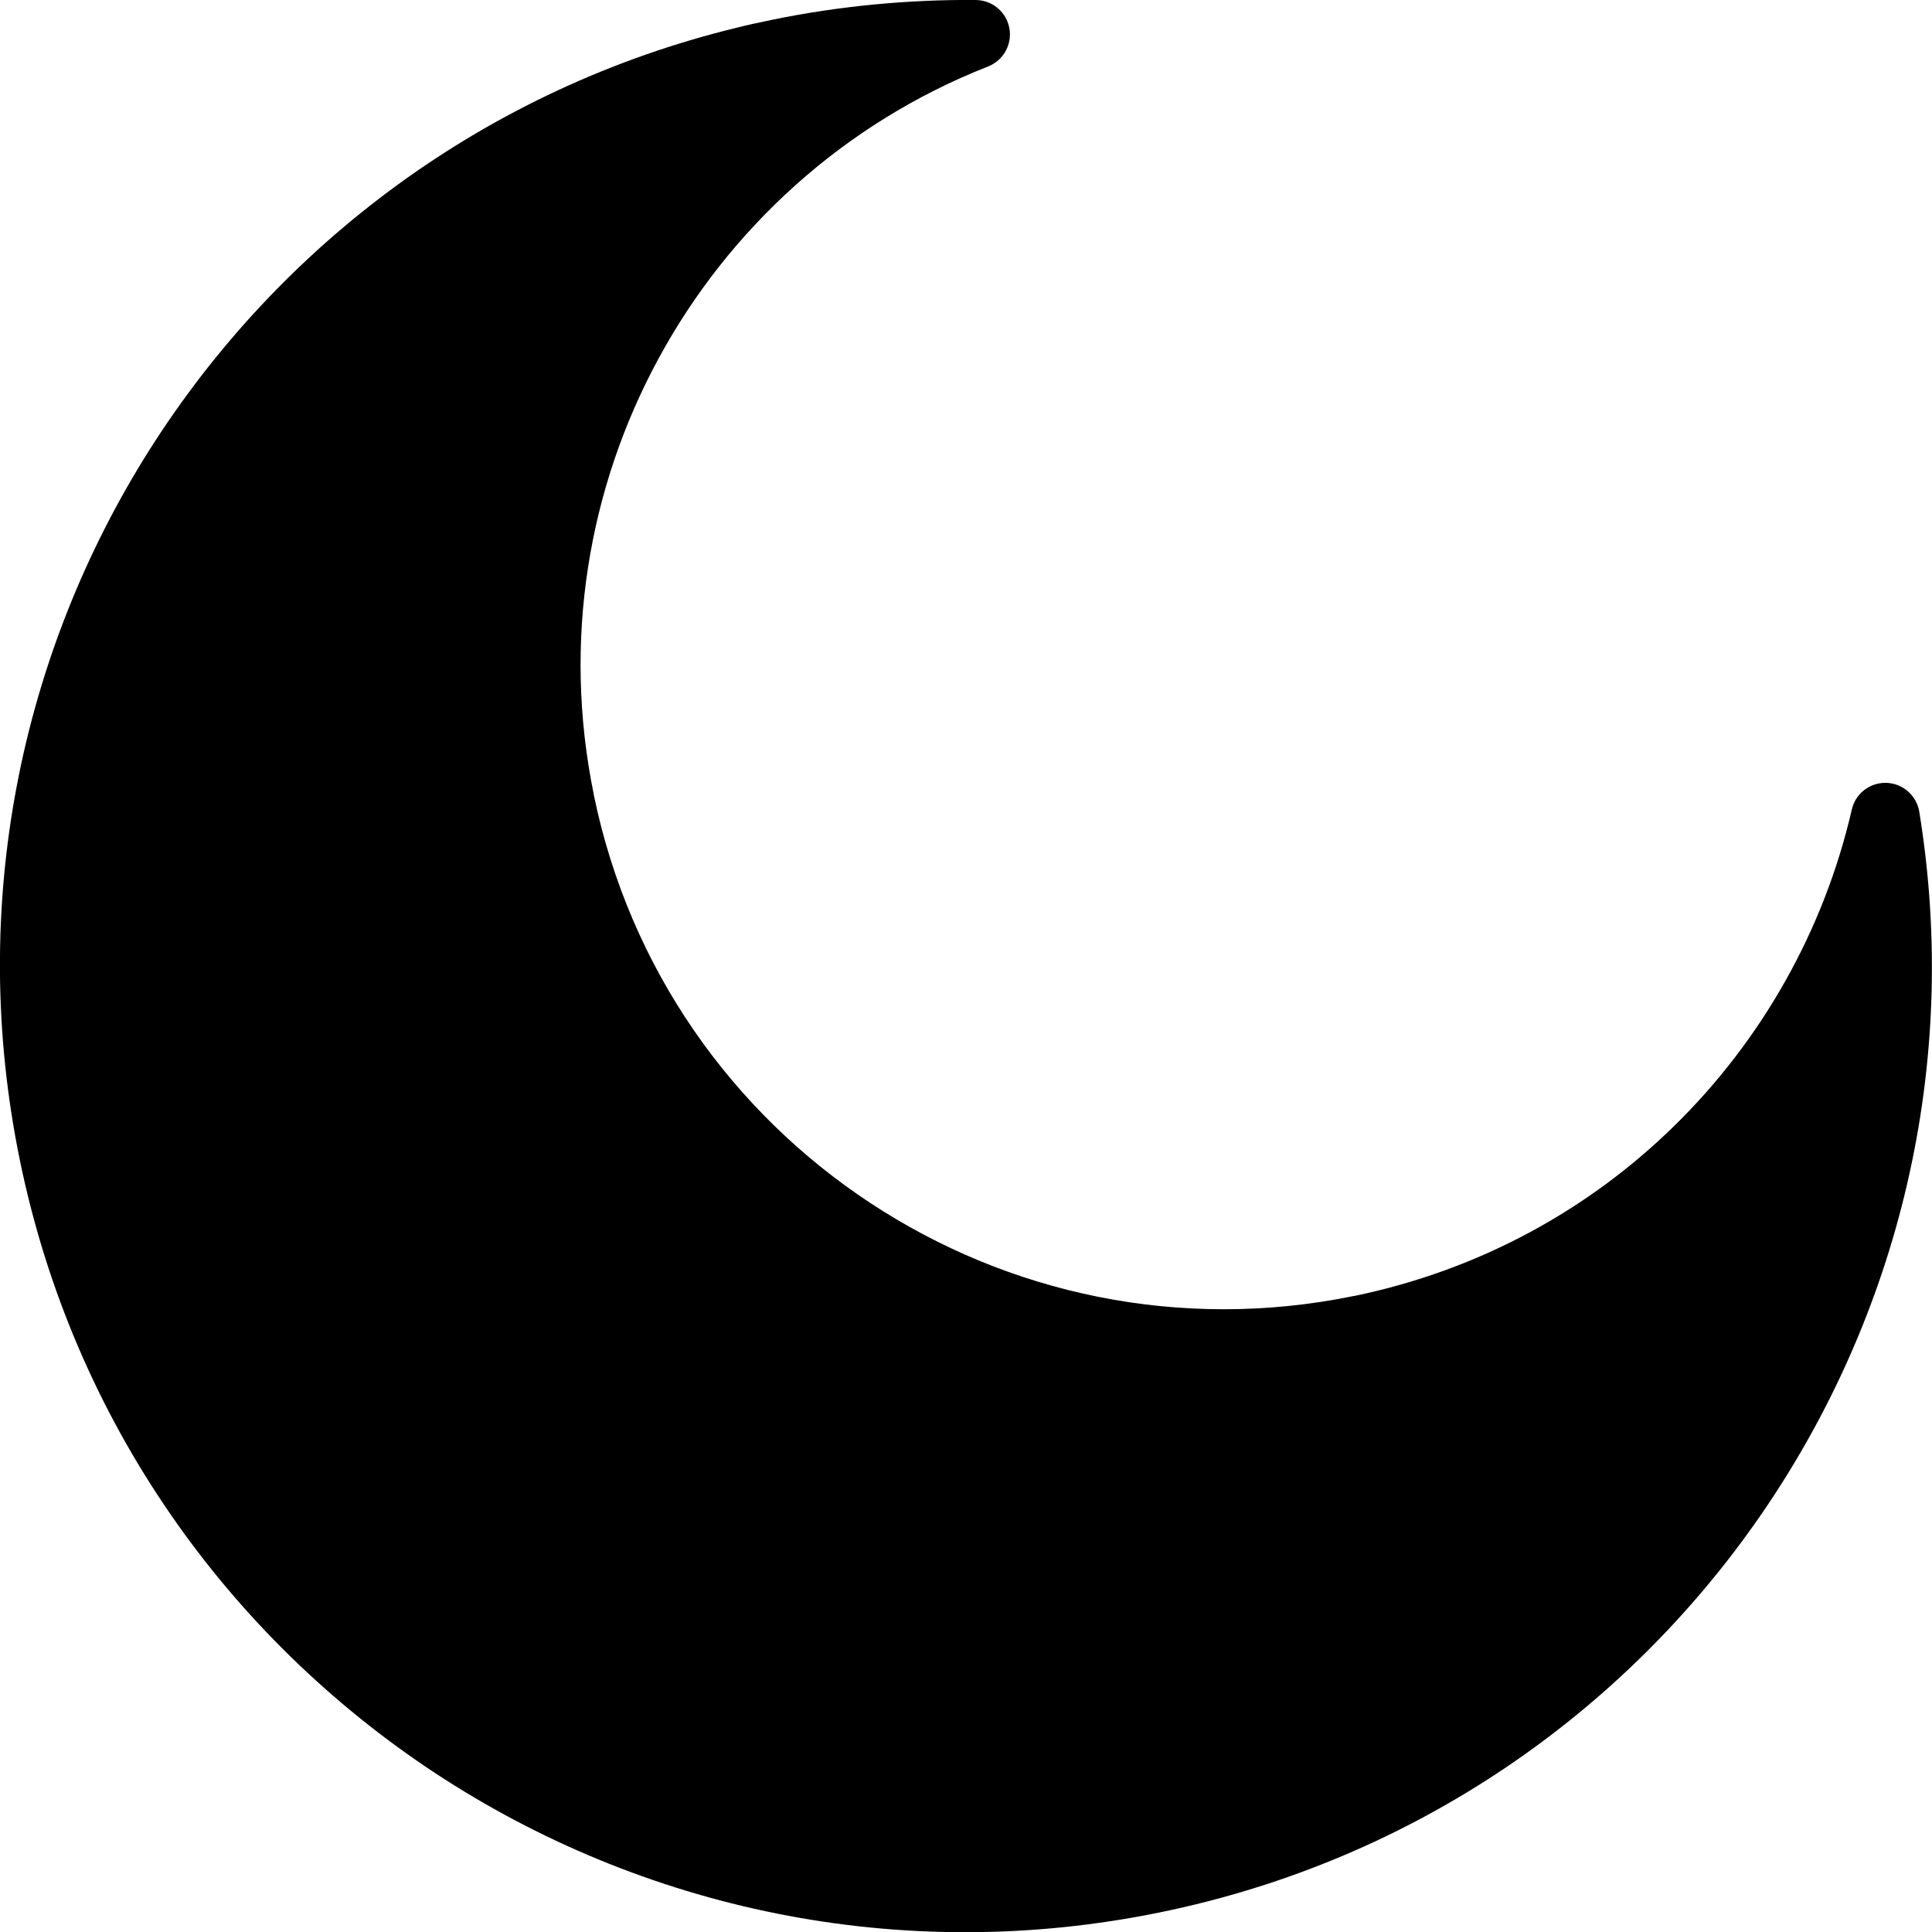
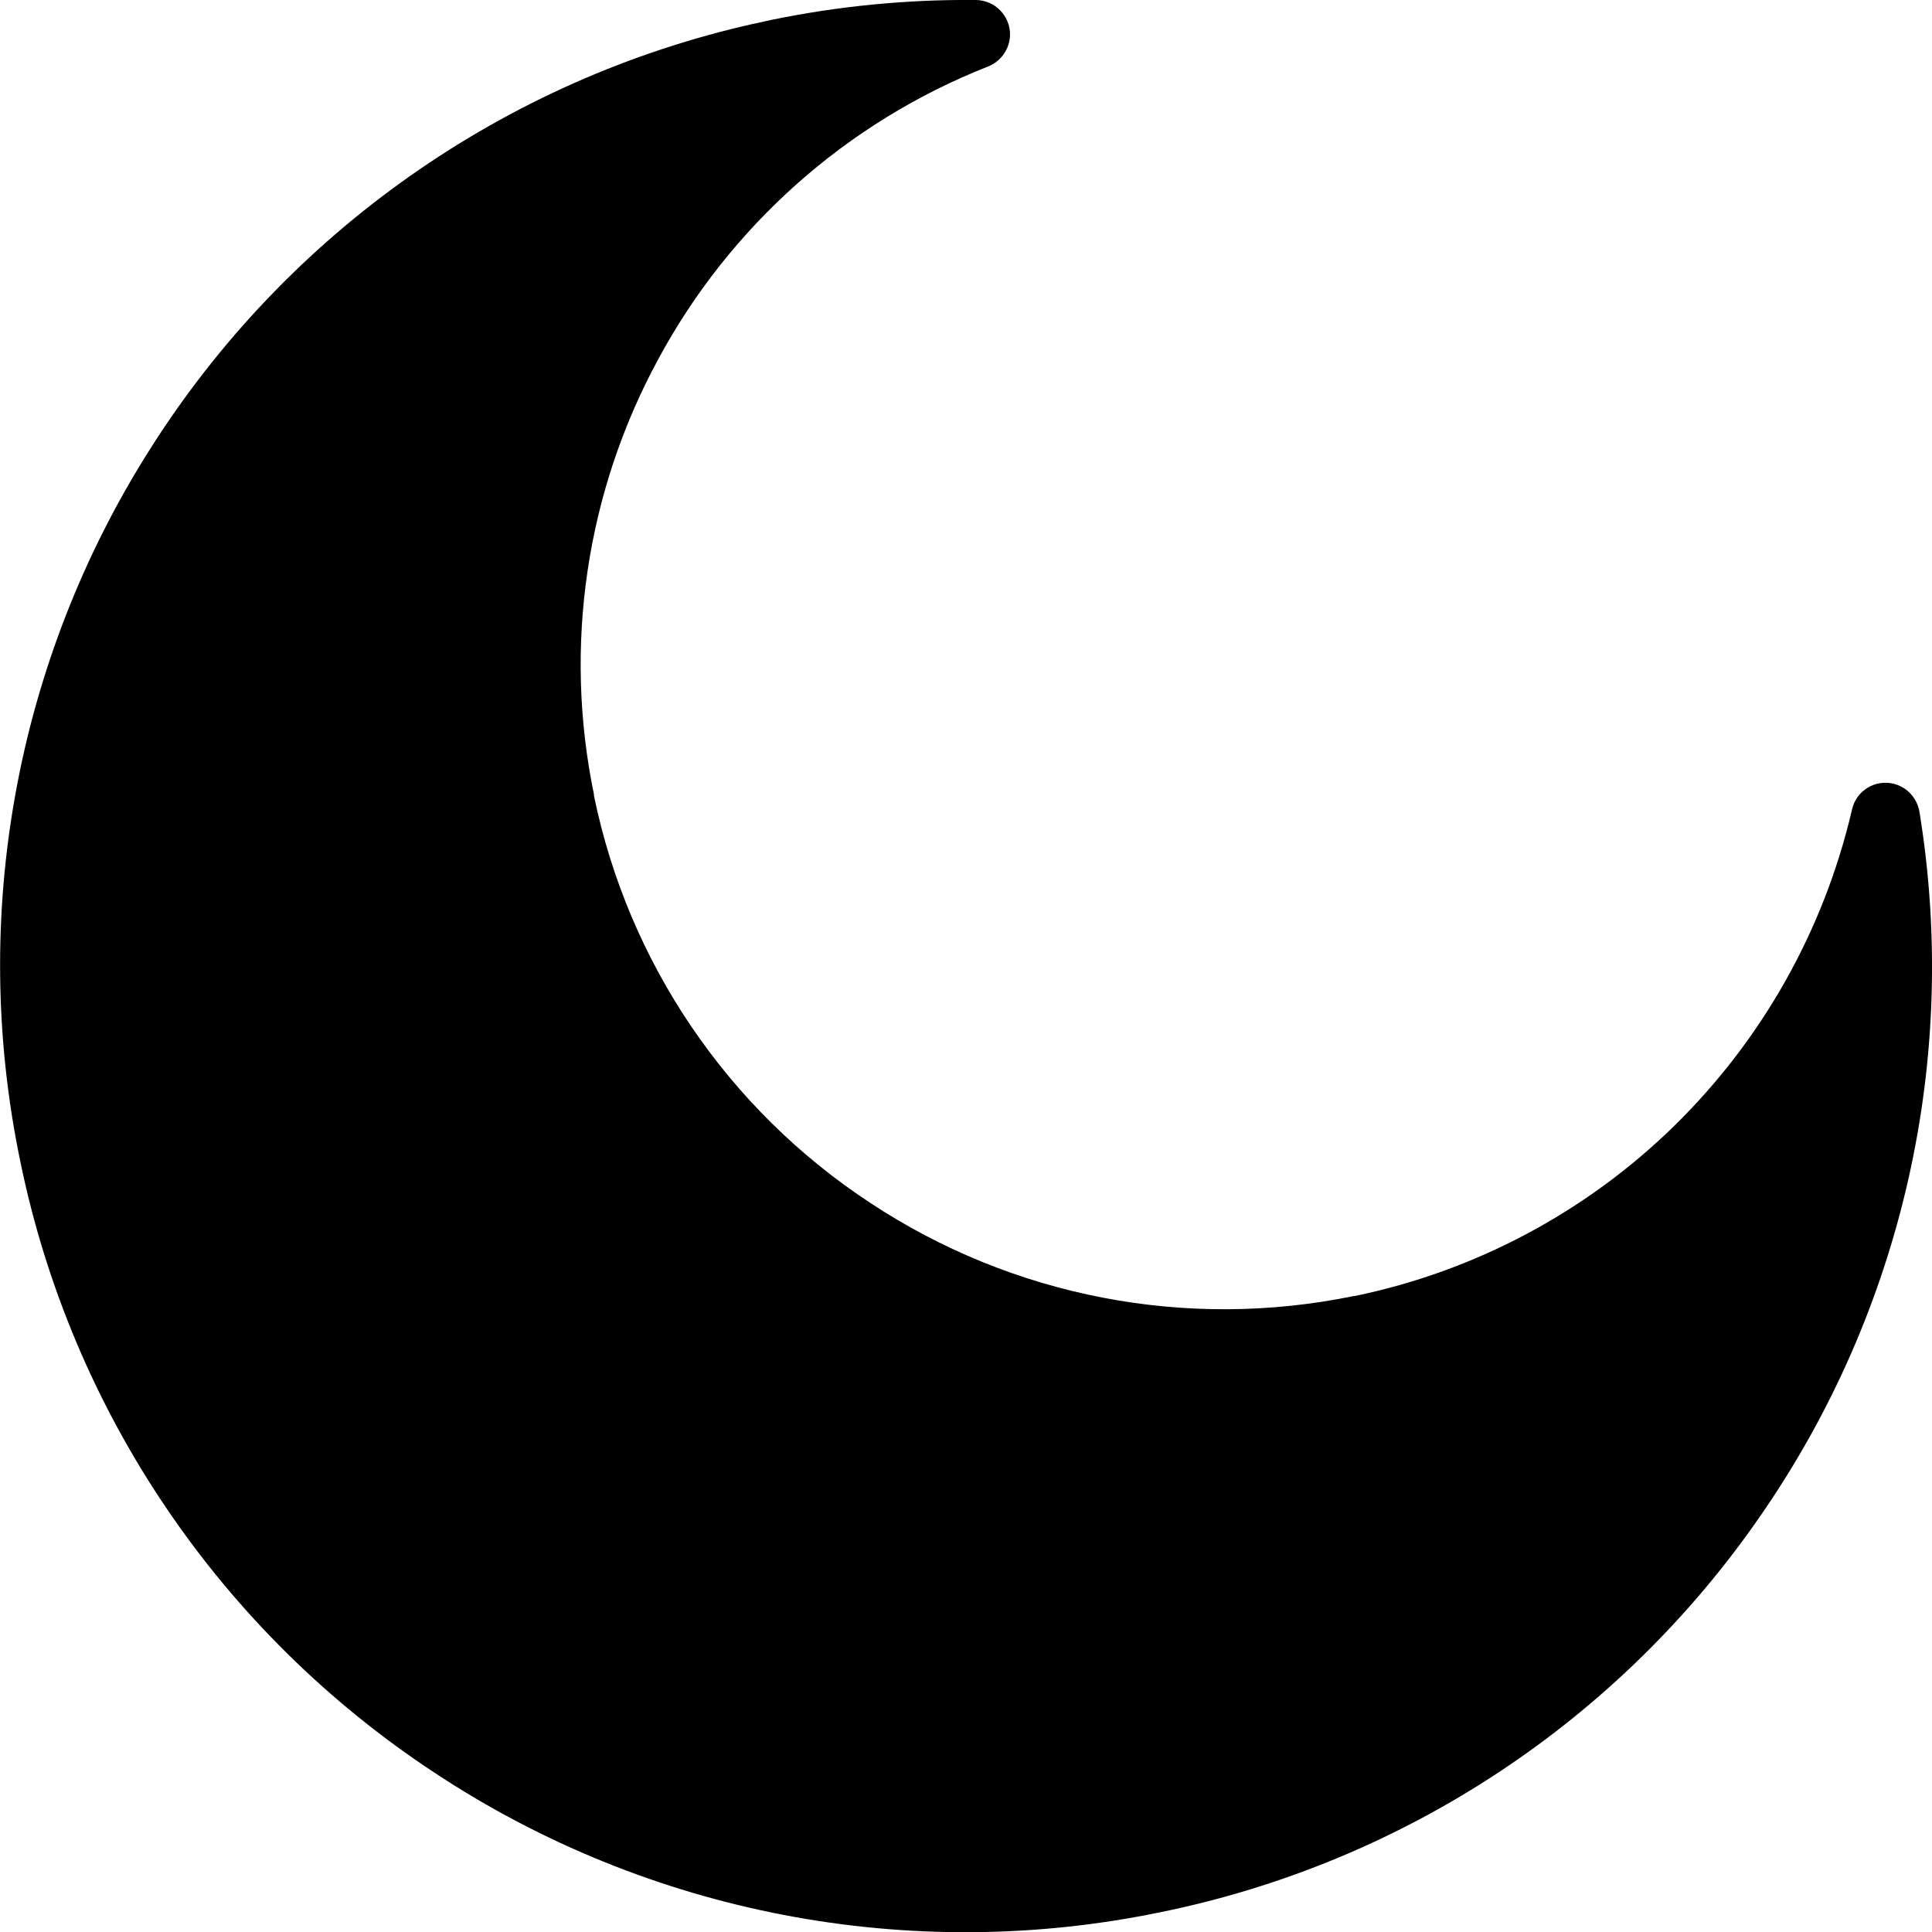
- <svg xmlns="http://www.w3.org/2000/svg" x="0px" y="0px" viewBox="0 0 122.88 122.89" style="enable-background:new 0 0 122.88 122.89" xml:space="preserve">
-   <g>
-     <path d="M49.06,1.27c2.17-0.45,4.34-0.77,6.48-0.98c2.2-0.21,4.38-0.31,6.53-0.29c1.21,0.01,2.18,1,2.17,2.21 c-0.01,0.93-0.6,1.72-1.42,2.03c-9.15,3.6-16.47,10.31-20.96,18.62c-4.42,8.17-6.1,17.88-4.09,27.68l0.01,0.07 c2.29,11.06,8.83,20.15,17.58,25.91c8.74,5.76,19.67,8.18,30.73,5.92l0.07-0.01c7.96-1.65,14.89-5.49,20.3-10.78 c5.6-5.47,9.56-12.48,11.33-20.16c0.27-1.18,1.45-1.91,2.62-1.64c0.89,0.21,1.53,0.93,1.67,1.78c2.64,16.2-1.35,32.07-10.06,44.71 c-8.67,12.58-22.03,21.97-38.18,25.29c-16.62,3.42-33.05-0.22-46.18-8.86C14.52,104.1,4.69,90.45,1.27,73.83 C-2.07,57.6,1.32,41.55,9.53,28.58C17.78,15.57,30.88,5.64,46.91,1.75c0.31-0.08,0.67-0.16,1.06-0.25l0.01,0l0,0L49.06,1.27 L49.06,1.27z" />
-   </g>
+ <svg xmlns="http://www.w3.org/2000/svg" viewBox="0 0 30 30">
+   <path d="M11.977.309A15.037 15.037 0 0 1 15.152 0a.536.536 0 0 1 .532.54.54.54 0 0 1-.348.495 9.965 9.965 0 0 0-5.117 4.547 9.939 9.939 0 0 0-.996 6.754v.02a9.963 9.963 0 0 0 4.293 6.324 9.969 9.969 0 0 0 7.504 1.445h.015a9.99 9.99 0 0 0 4.953-2.633 10.065 10.065 0 0 0 2.77-4.922.531.531 0 0 1 .637-.402c.218.05.375.227.41.437a14.962 14.962 0 0 1-2.457 10.915 14.936 14.936 0 0 1-9.32 6.171 14.95 14.95 0 0 1-11.274-2.16 14.958 14.958 0 0 1-6.441-9.508A14.953 14.953 0 0 1 2.328 6.977a14.972 14.972 0 0 1 9.383-6.61h.004Zm0 0" style="stroke:none;fill-rule:nonzero;fill-opacity:1" />
</svg>
